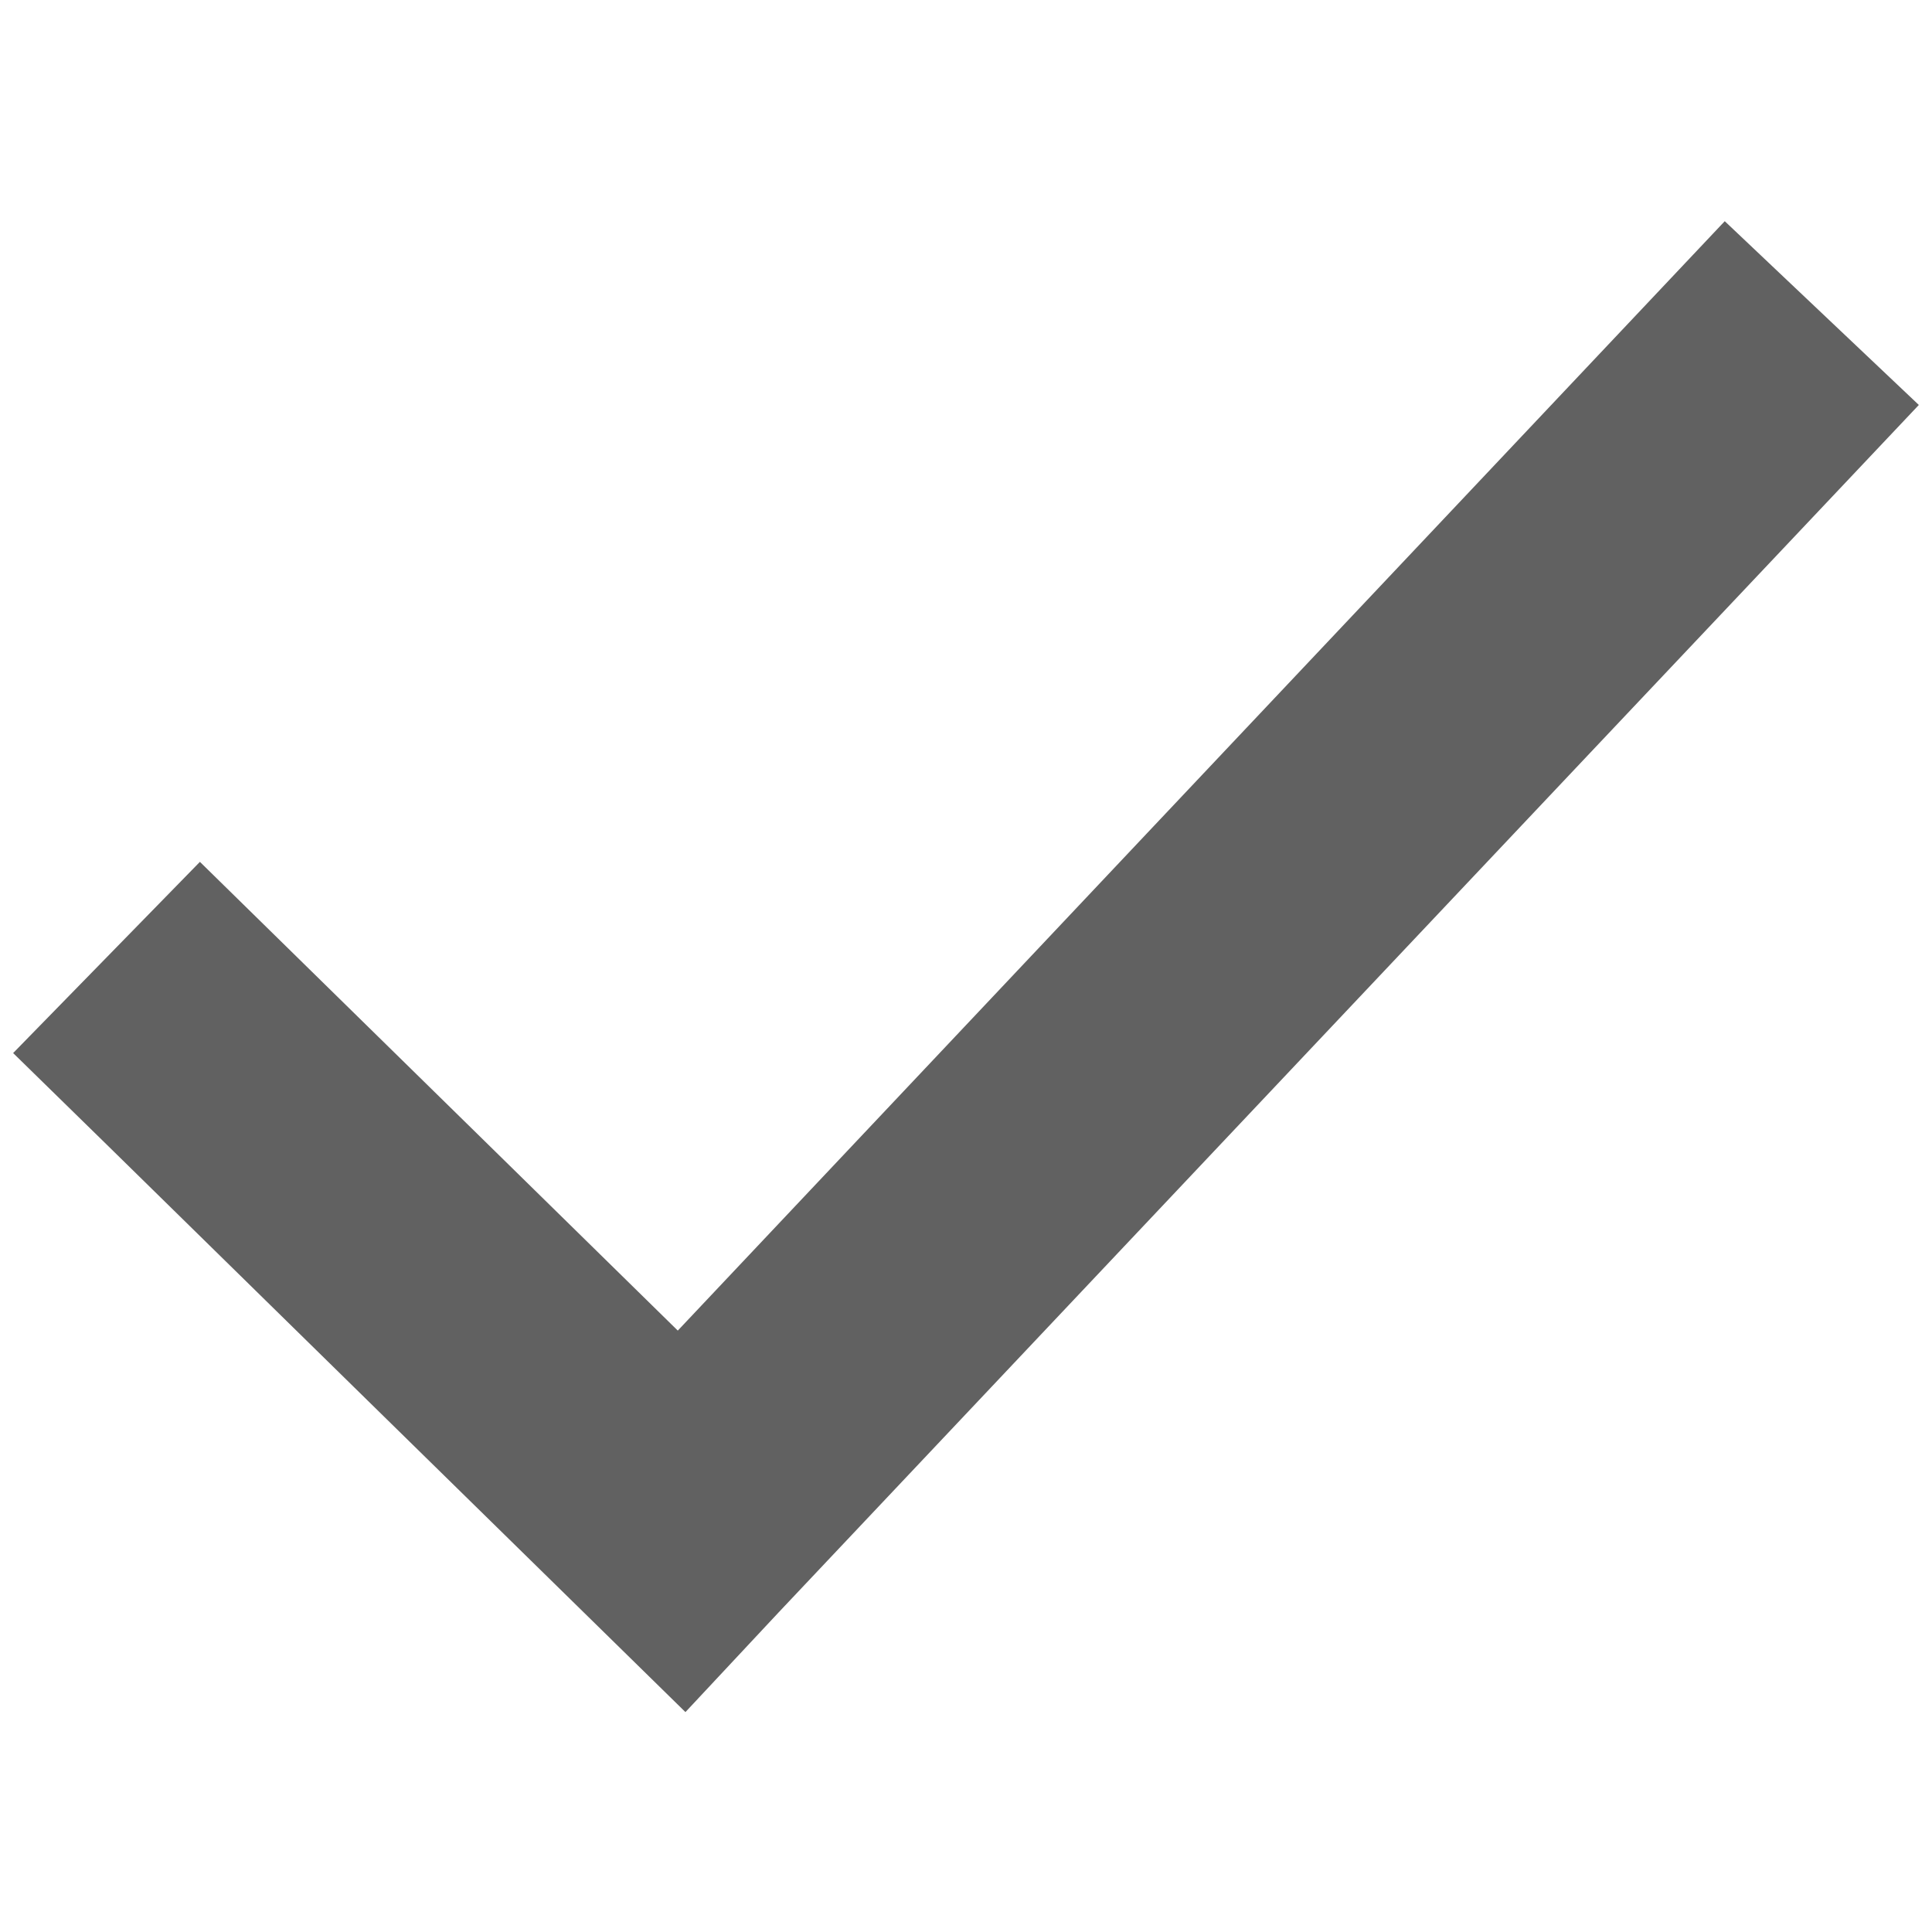
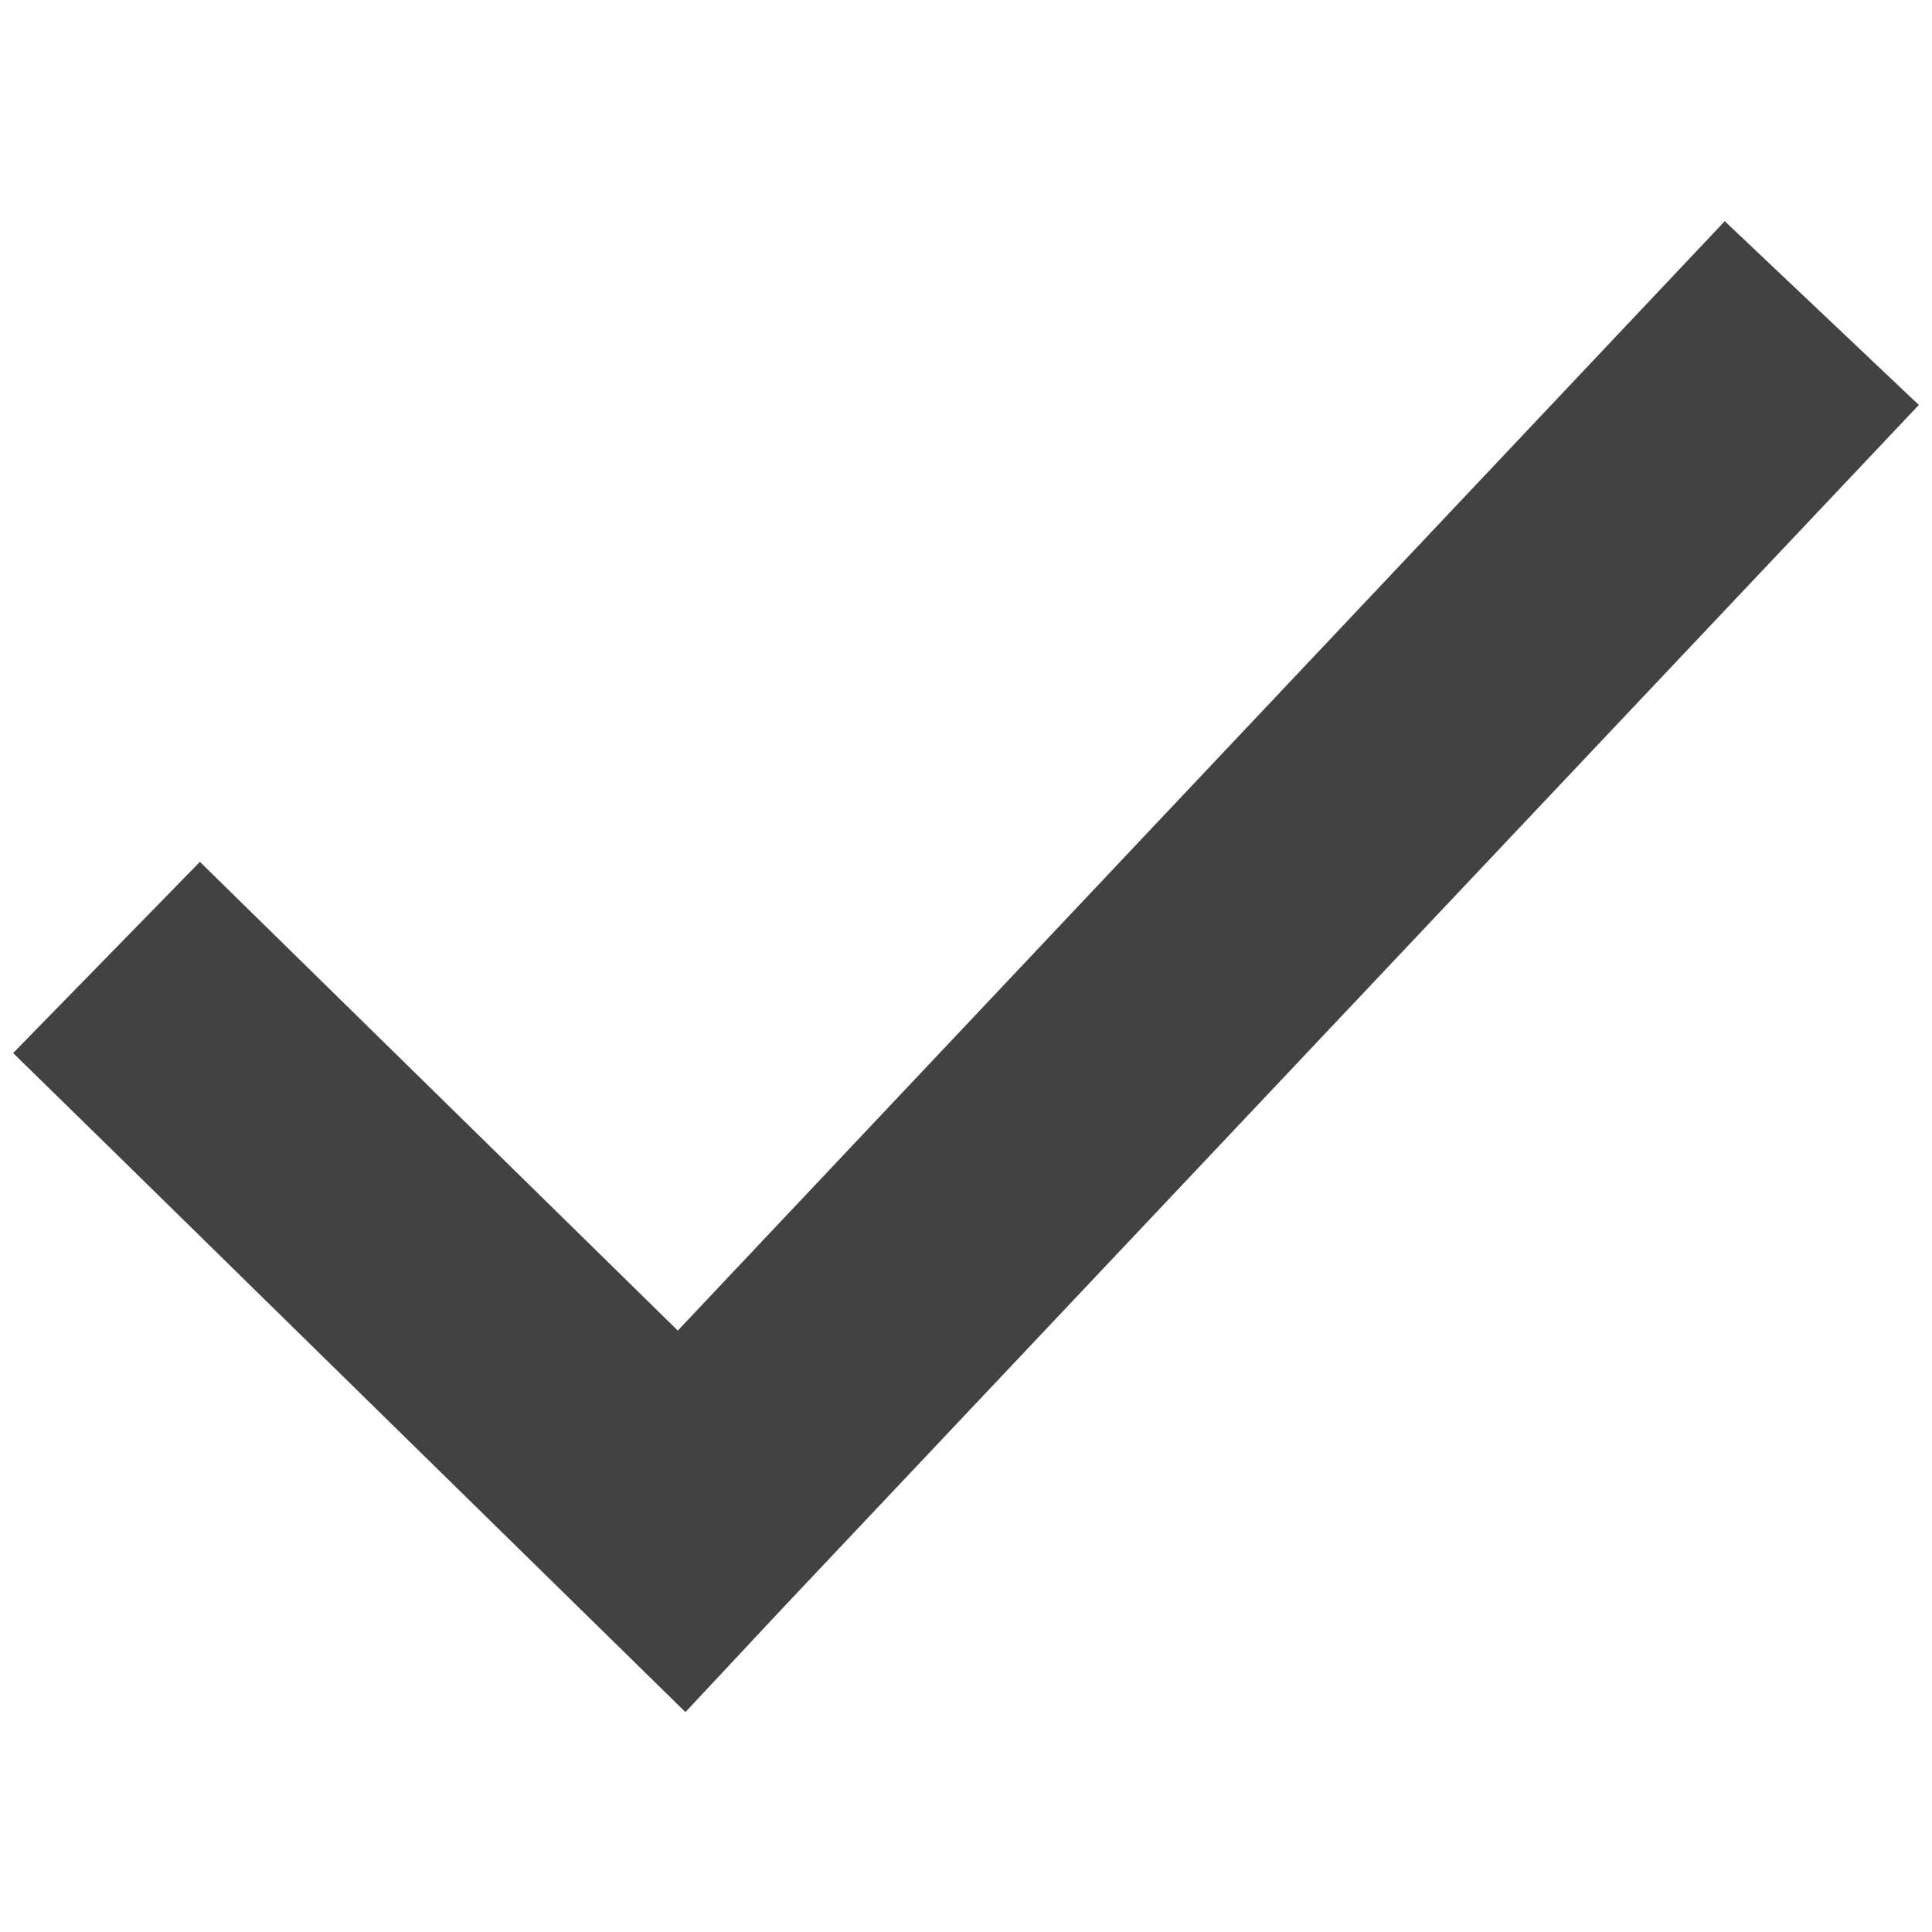
<svg xmlns="http://www.w3.org/2000/svg" version="1.1" width="200px" height="200px">
-   <path fill="#616161" stroke="#616161" stroke-width="16" d="M70.385,149.166c-16.519-16.201-33.038-32.426-49.567-48.624  l-8.149,8.342l4.142,4.052c17.957,17.61,35.92,35.239,53.894,52.852l4.052-4.335c37.523-39.738,75.035-79.496,112.576-119.218  l-8.471-8.021C142.696,72.509,106.538,110.851,70.385,149.166z" />
+   <path fill="#424242" stroke="#424242" stroke-width="16" d="M70.385,149.166c-16.519-16.201-33.038-32.426-49.567-48.624  l-8.149,8.342l4.142,4.052c17.957,17.61,35.92,35.239,53.894,52.852l4.052-4.335c37.523-39.738,75.035-79.496,112.576-119.218  l-8.471-8.021C142.696,72.509,106.538,110.851,70.385,149.166z" />
</svg>
